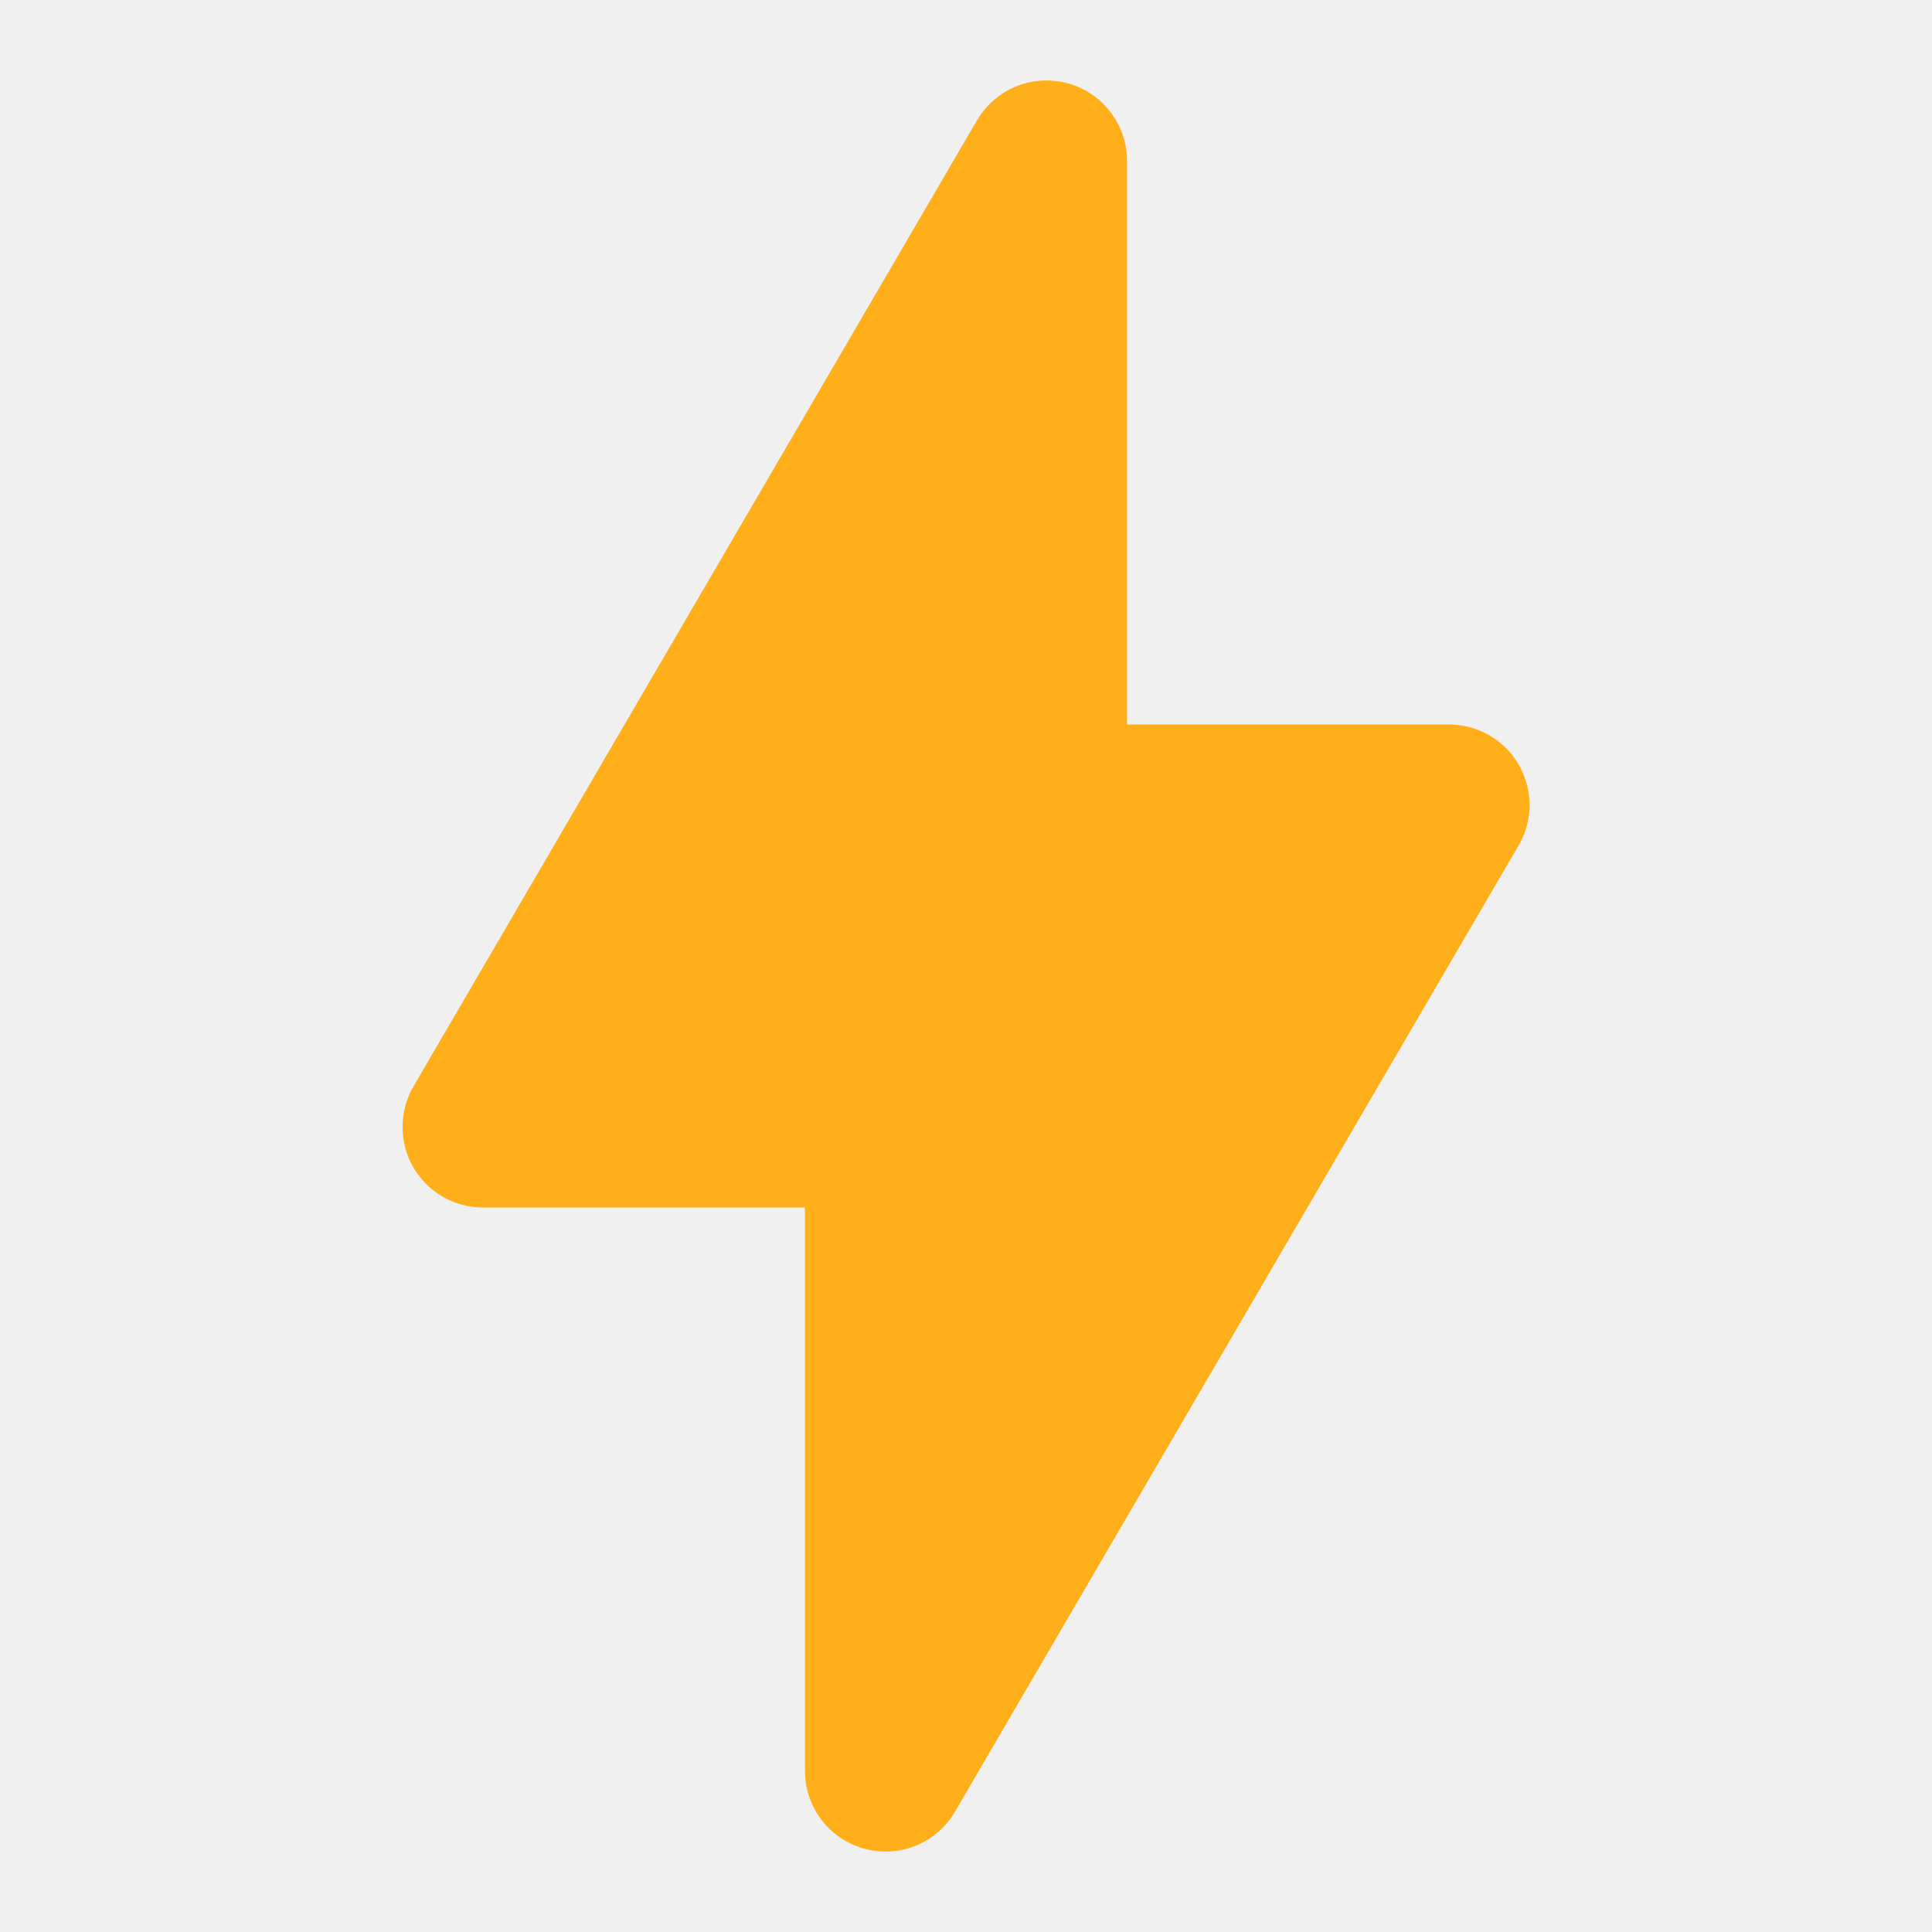
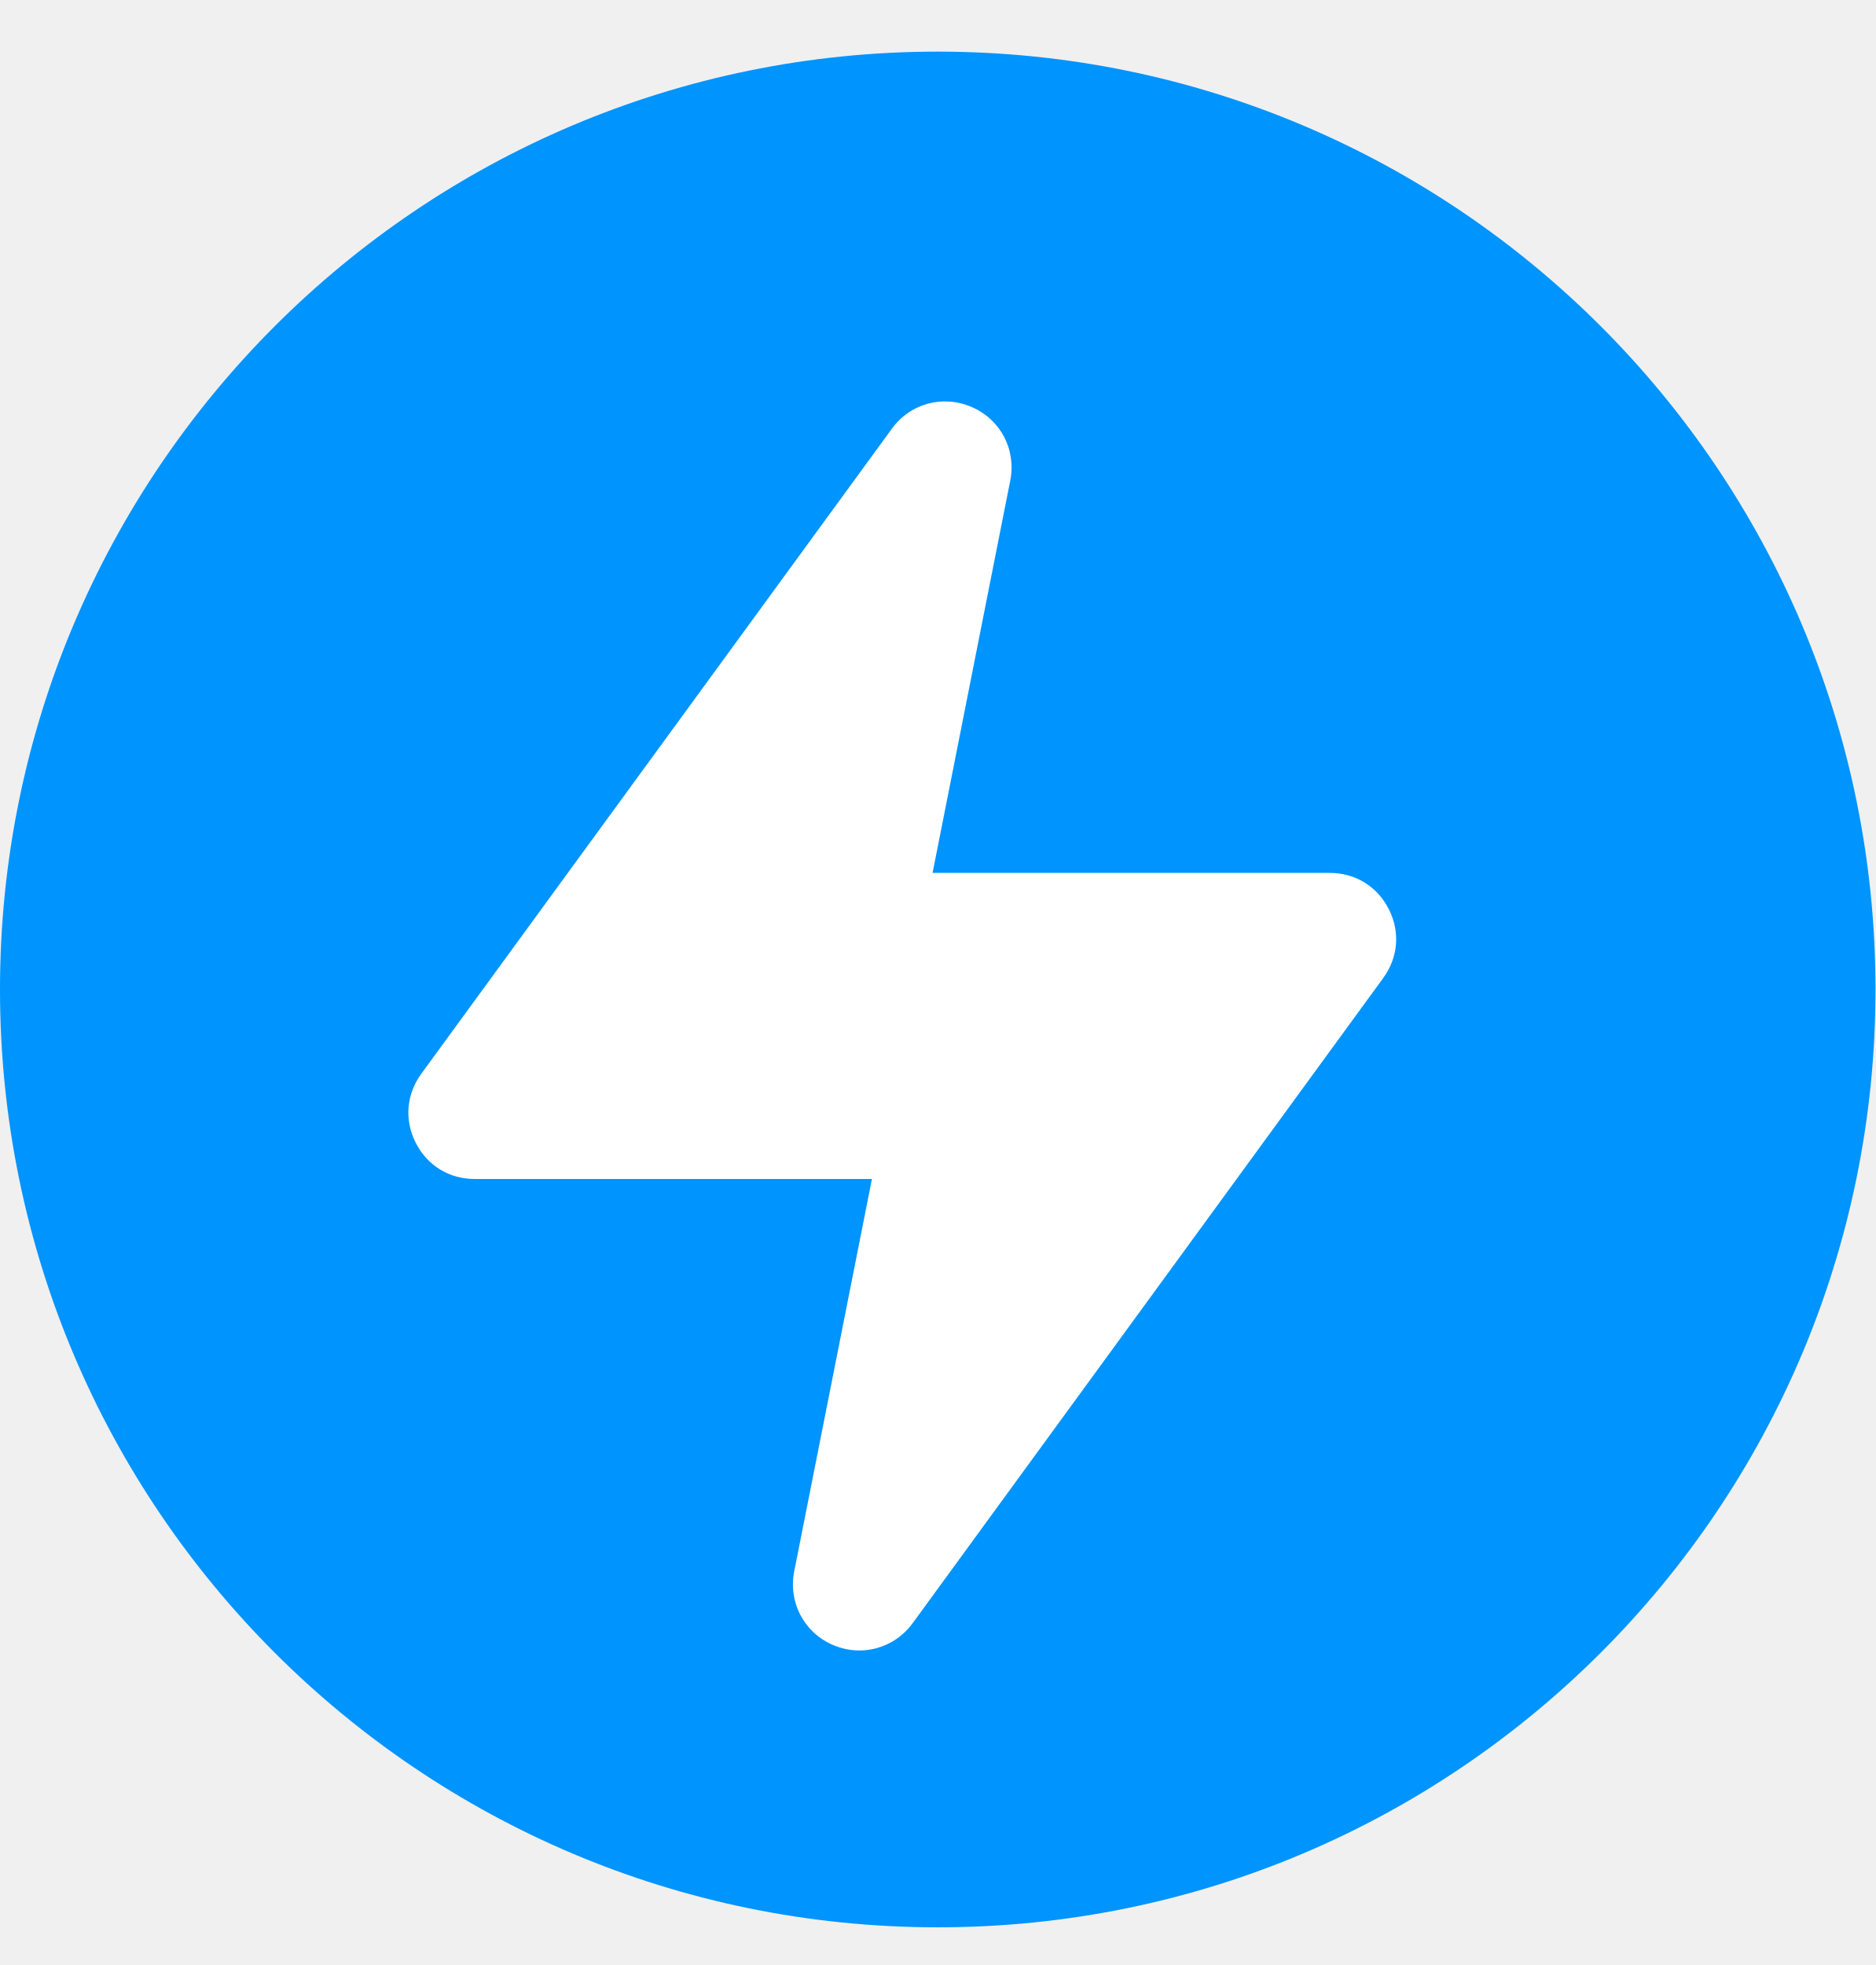
- <svg xmlns="http://www.w3.org/2000/svg" width="20" height="20" viewBox="0 0 20 20" fill="none">
-   <path fill-rule="evenodd" clip-rule="evenodd" d="M11.667 1.667C11.667 1.483 11.607 1.305 11.495 1.16C11.384 1.014 11.228 0.91 11.051 0.862C10.874 0.814 10.686 0.826 10.517 0.895C10.348 0.965 10.206 1.088 10.113 1.247L4.28 11.247C4.206 11.373 4.167 11.517 4.167 11.664C4.166 11.81 4.204 11.955 4.277 12.082C4.35 12.209 4.456 12.315 4.582 12.388C4.709 12.461 4.853 12.5 5 12.5H8.333V18.333C8.333 18.517 8.394 18.695 8.505 18.84C8.616 18.986 8.772 19.09 8.949 19.138C9.126 19.186 9.314 19.174 9.483 19.105C9.653 19.035 9.795 18.912 9.887 18.753L15.72 8.753C15.794 8.627 15.833 8.483 15.834 8.336C15.834 8.19 15.796 8.045 15.723 7.918C15.65 7.791 15.545 7.685 15.418 7.612C15.291 7.539 15.147 7.5 15 7.5H11.667V1.667Z" fill="#FFAF1A" />
+ <svg xmlns="http://www.w3.org/2000/svg" width="21" height="22" viewBox="0 0 21 22" fill="none">
+   <g clip-path="url(#clip0_435_1952)">
+     <path d="M10.5 0.578C16.299 0.578 21 5.279 21 11.078C21 16.877 16.299 21.578 10.5 21.578C4.701 21.578 0 16.878 0 11.078C0 5.278 4.701 0.578 10.5 0.578Z" fill="#0094FF" />
+     <path fill-rule="evenodd" clip-rule="evenodd" d="M11.312 5.38L10.442 9.773H14.889C15.175 9.773 15.42 9.923 15.55 10.178C15.68 10.433 15.656 10.719 15.488 10.95L10.219 18.173C10.011 18.457 9.645 18.556 9.322 18.415C9 18.274 8.825 17.937 8.893 17.592L9.763 13.2H5.316C5.03 13.2 4.785 13.05 4.655 12.795C4.526 12.54 4.549 12.254 4.717 12.022L9.987 4.799C10.194 4.515 10.56 4.417 10.883 4.558C11.205 4.699 11.38 5.035 11.312 5.38V5.38Z" fill="white" />
+   </g>
+   <defs>
+     <clipPath id="clip0_435_1952">
+       <rect width="21" height="21" fill="white" transform="translate(0 0.578094)" />
+     </clipPath>
+   </defs>
</svg>
